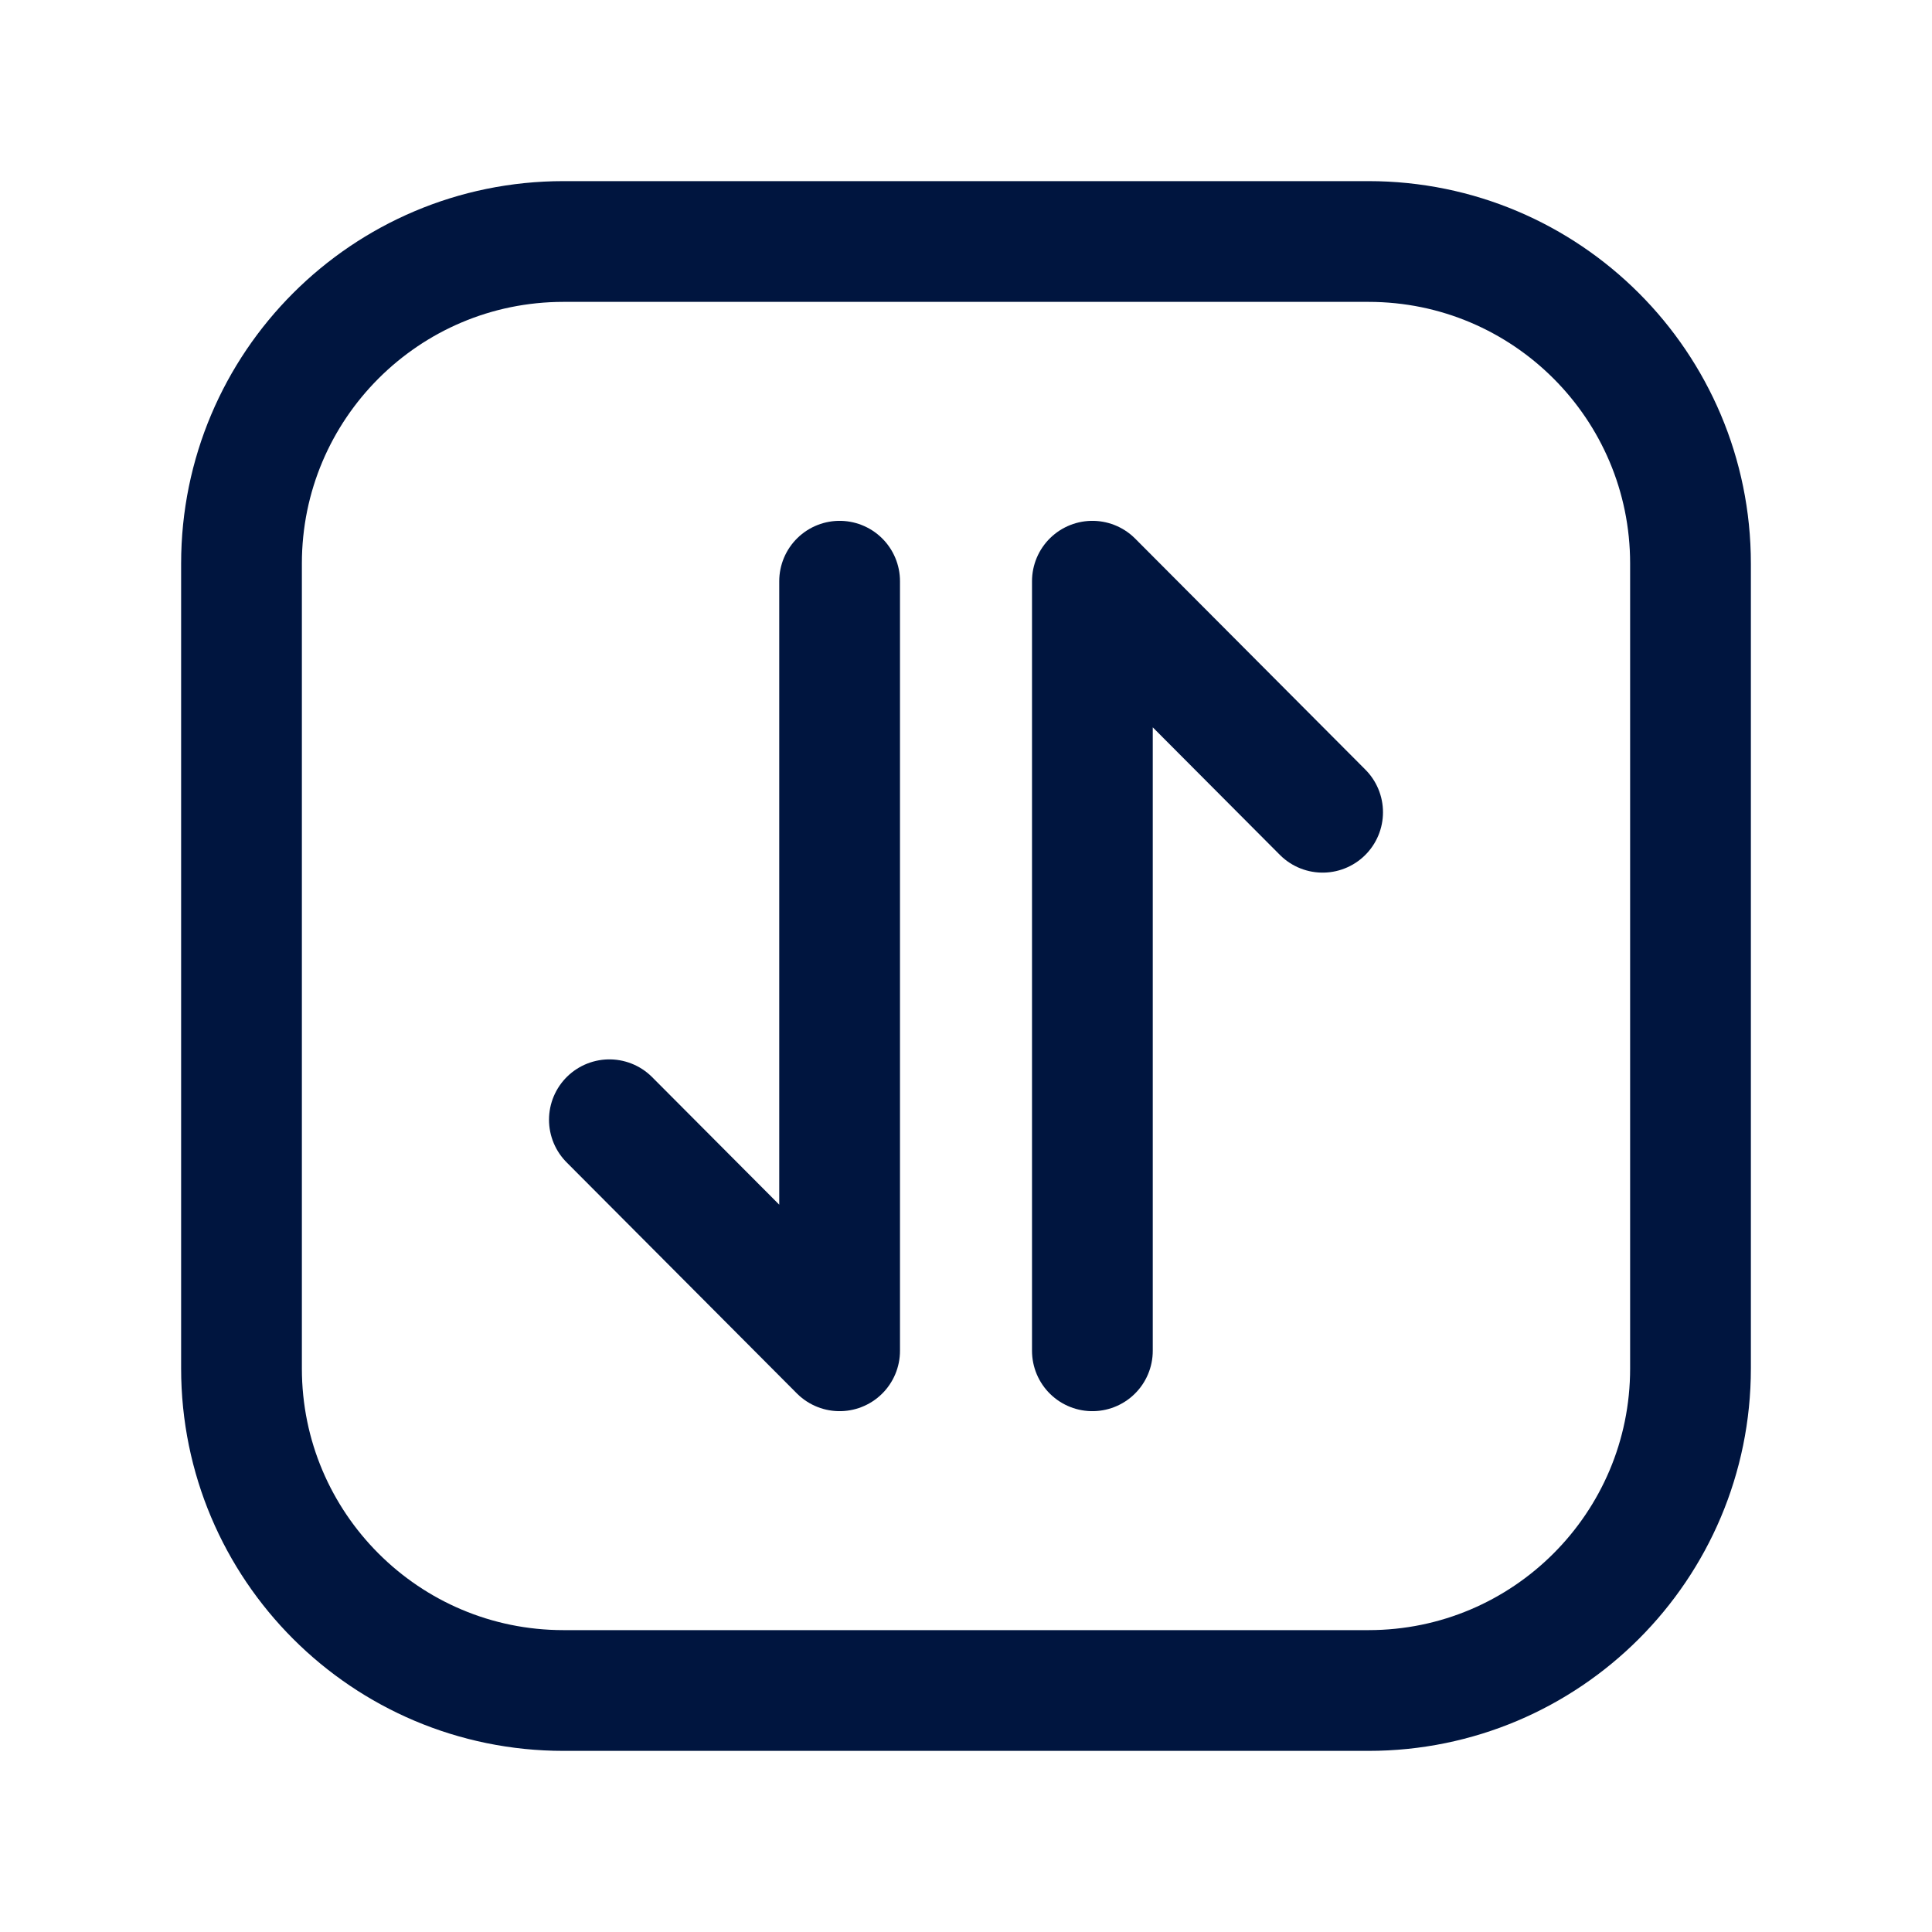
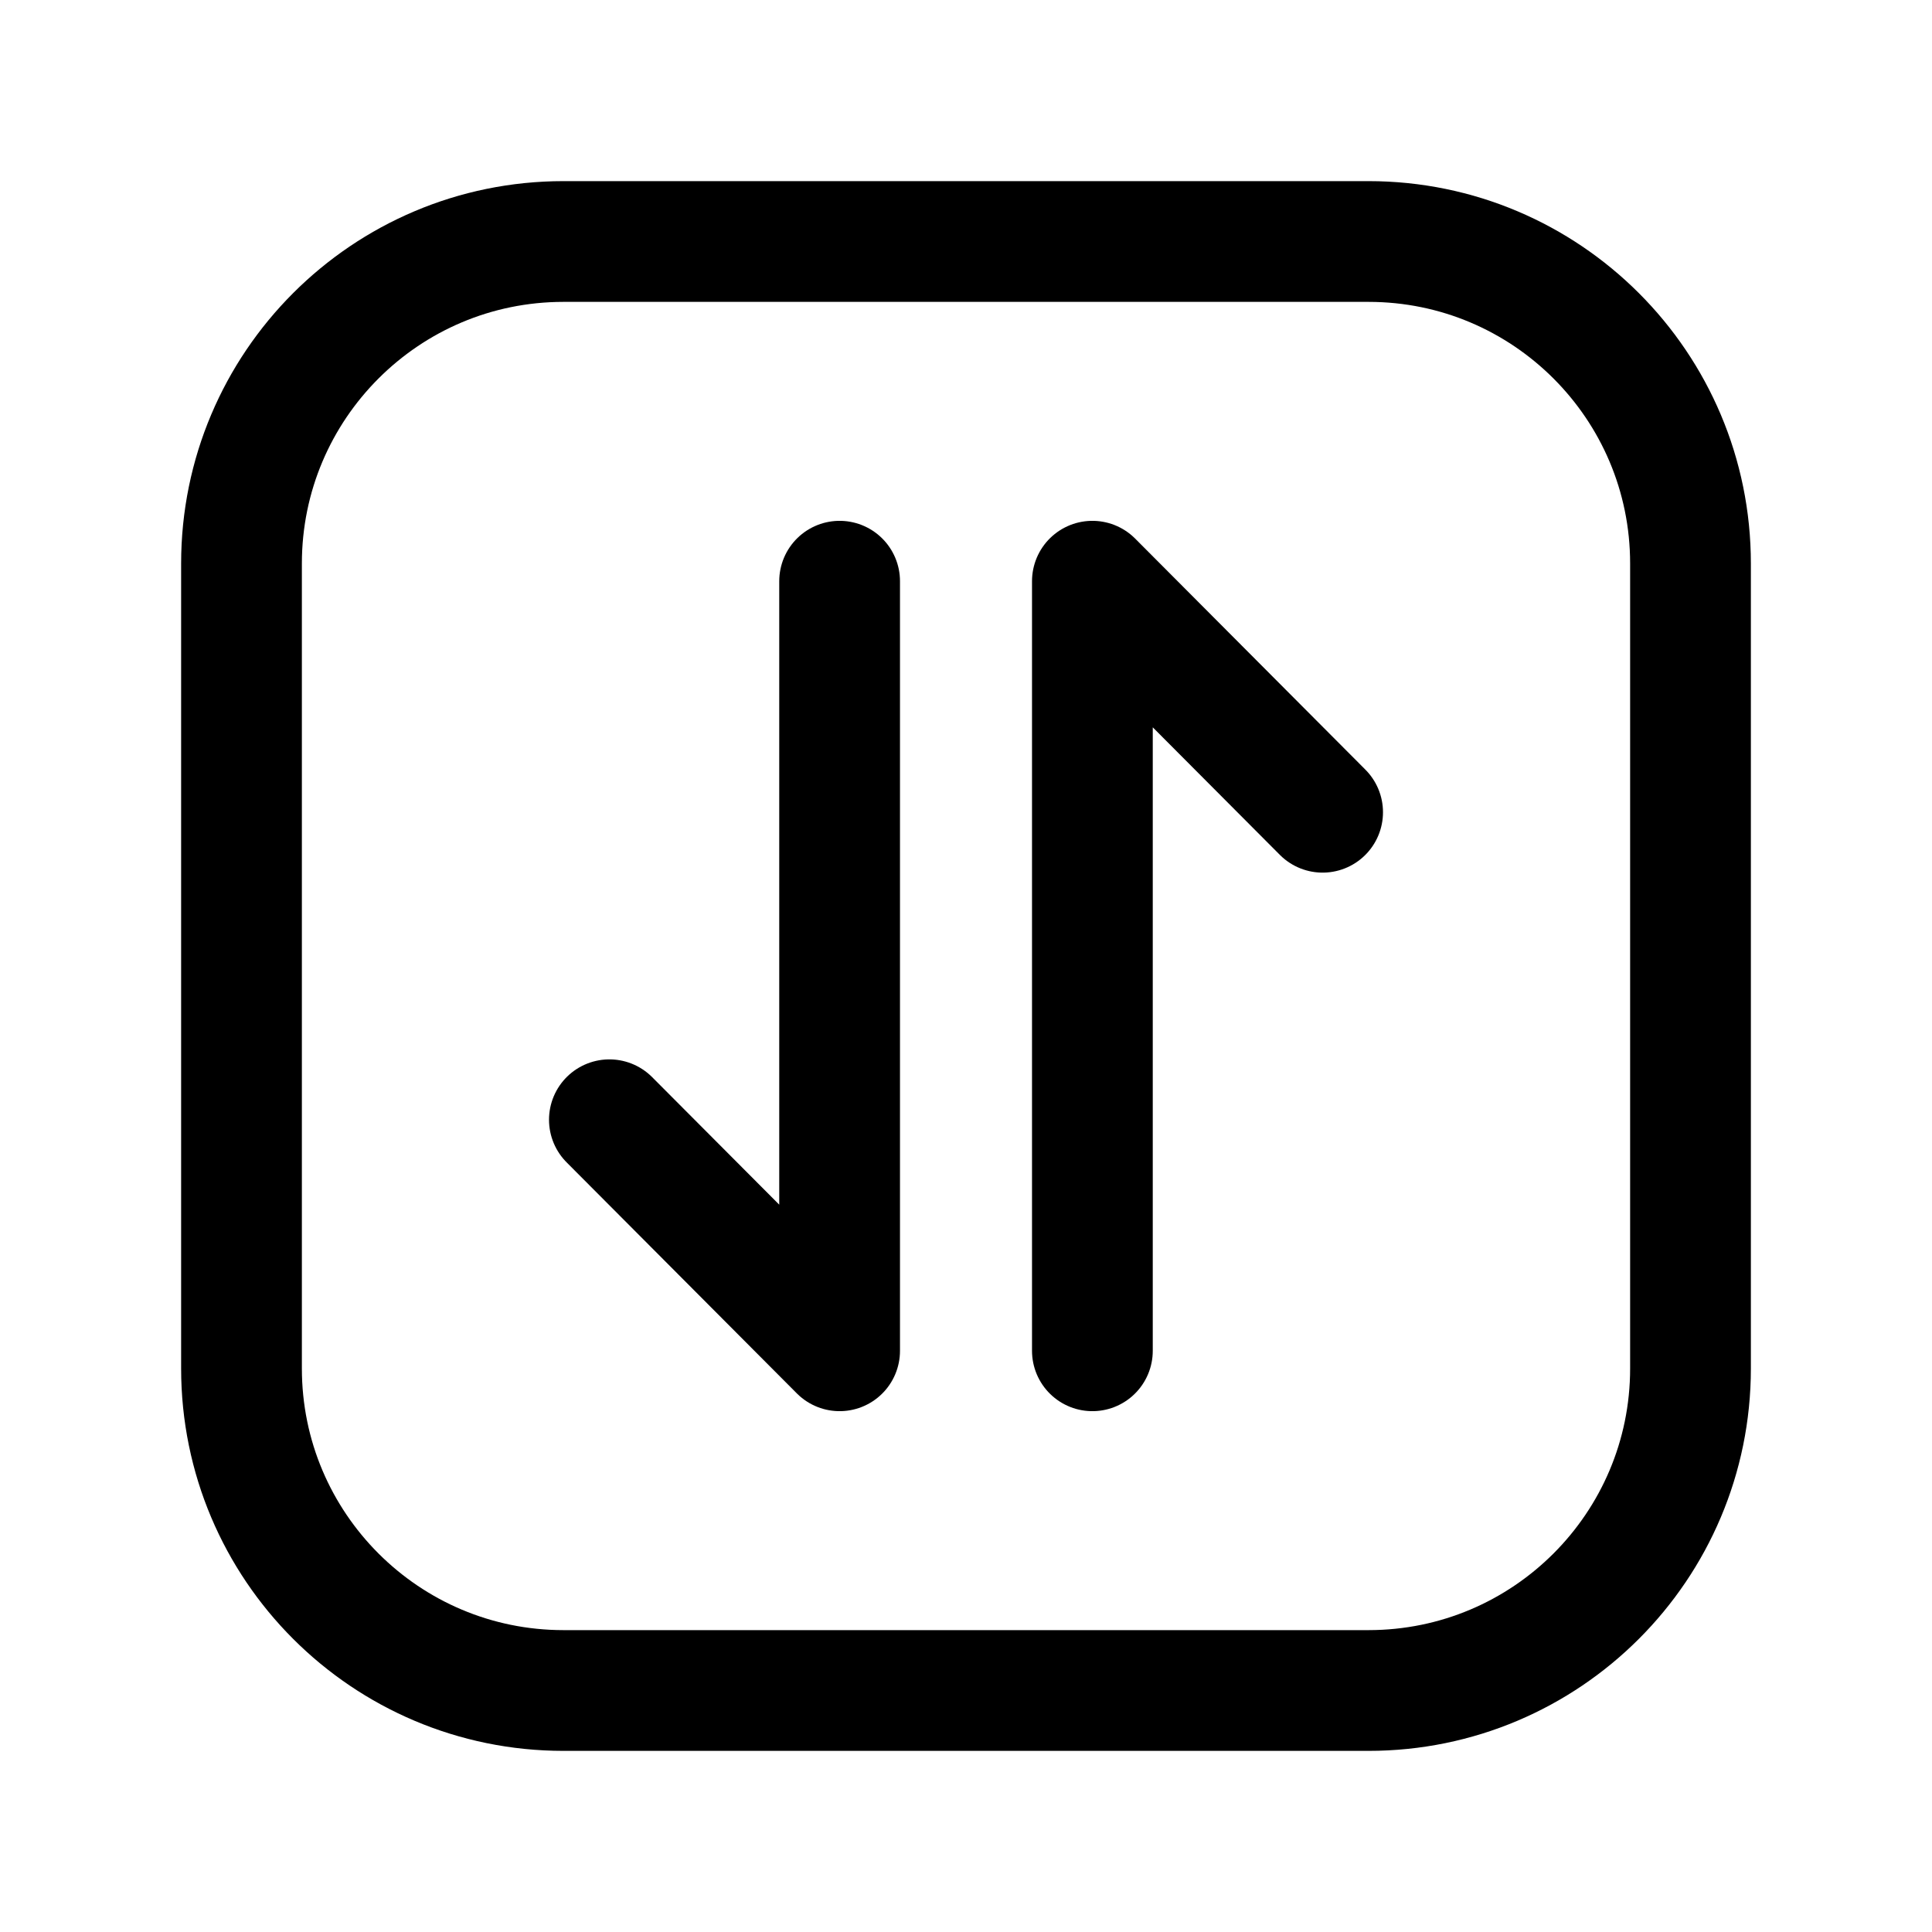
- <svg xmlns="http://www.w3.org/2000/svg" width="24" height="24" viewBox="0 0 24 24" fill="none">
-   <g id="Transfer-Vertical-Square">
-     <path id="Vector" d="M17 3H7C4.791 3 3 4.791 3 7V17C3 19.209 4.791 21 7 21H17C19.209 21 21 19.209 21 17V7C21 4.791 19.209 3 17 3Z" stroke="#00153F" stroke-width="1.5" stroke-linecap="round" stroke-linejoin="round" />
-     <path id="Vector_2" d="M16.43 10.09L13.57 7.22V16.78" stroke="#00153F" stroke-width="1.5" stroke-linecap="round" stroke-linejoin="round" />
-     <path id="Vector_3" d="M7.57 13.91L10.43 16.78V7.22" stroke="#00153F" stroke-width="1.5" stroke-linecap="round" stroke-linejoin="round" />
+ <svg xmlns="http://www.w3.org/2000/svg" fill="none" viewBox="0 0 24 24">
+   <g stroke="currentColor" stroke-linecap="round" stroke-linejoin="round" stroke-width="1.5">
+     <path d="M17 3H7a4 4 0 0 0-4 4v10a4 4 0 0 0 4 4h10a4 4 0 0 0 4-4V7a4 4 0 0 0-4-4Z" />
+     <path d="m16.43 10.09-2.86-2.87v9.56m-6-2.87 2.86 2.87V7.22" />
  </g>
</svg>
